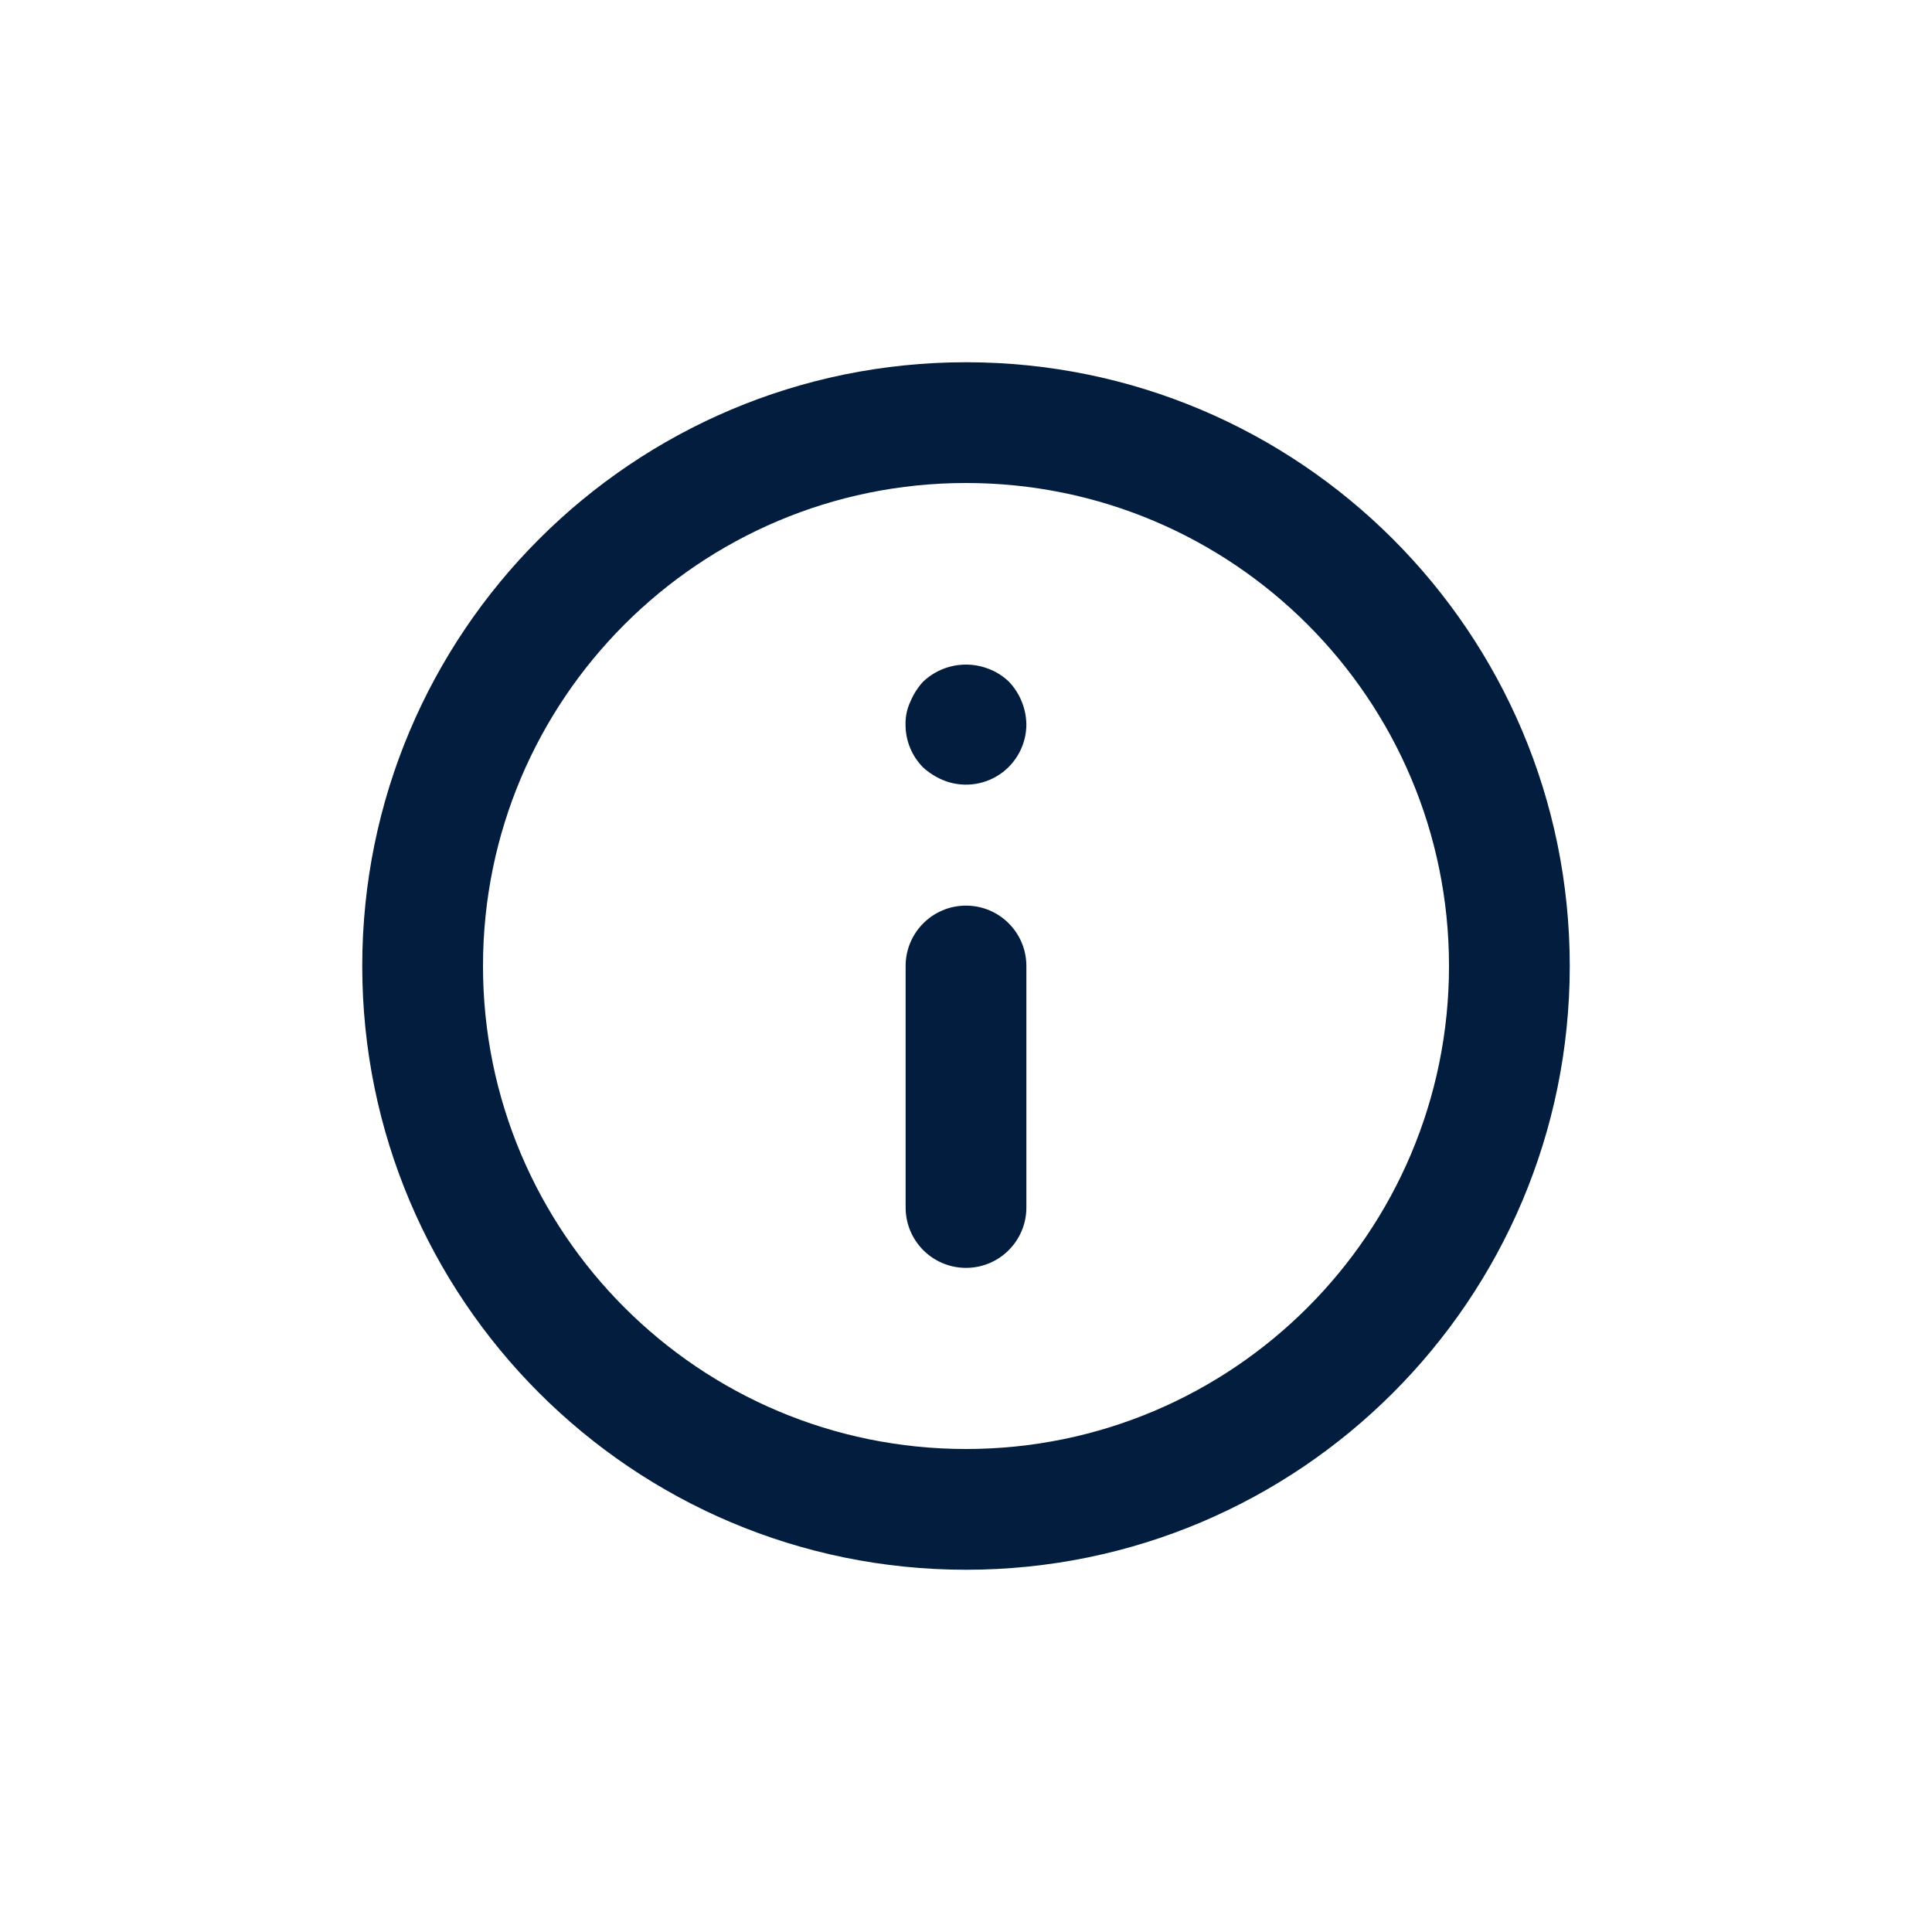
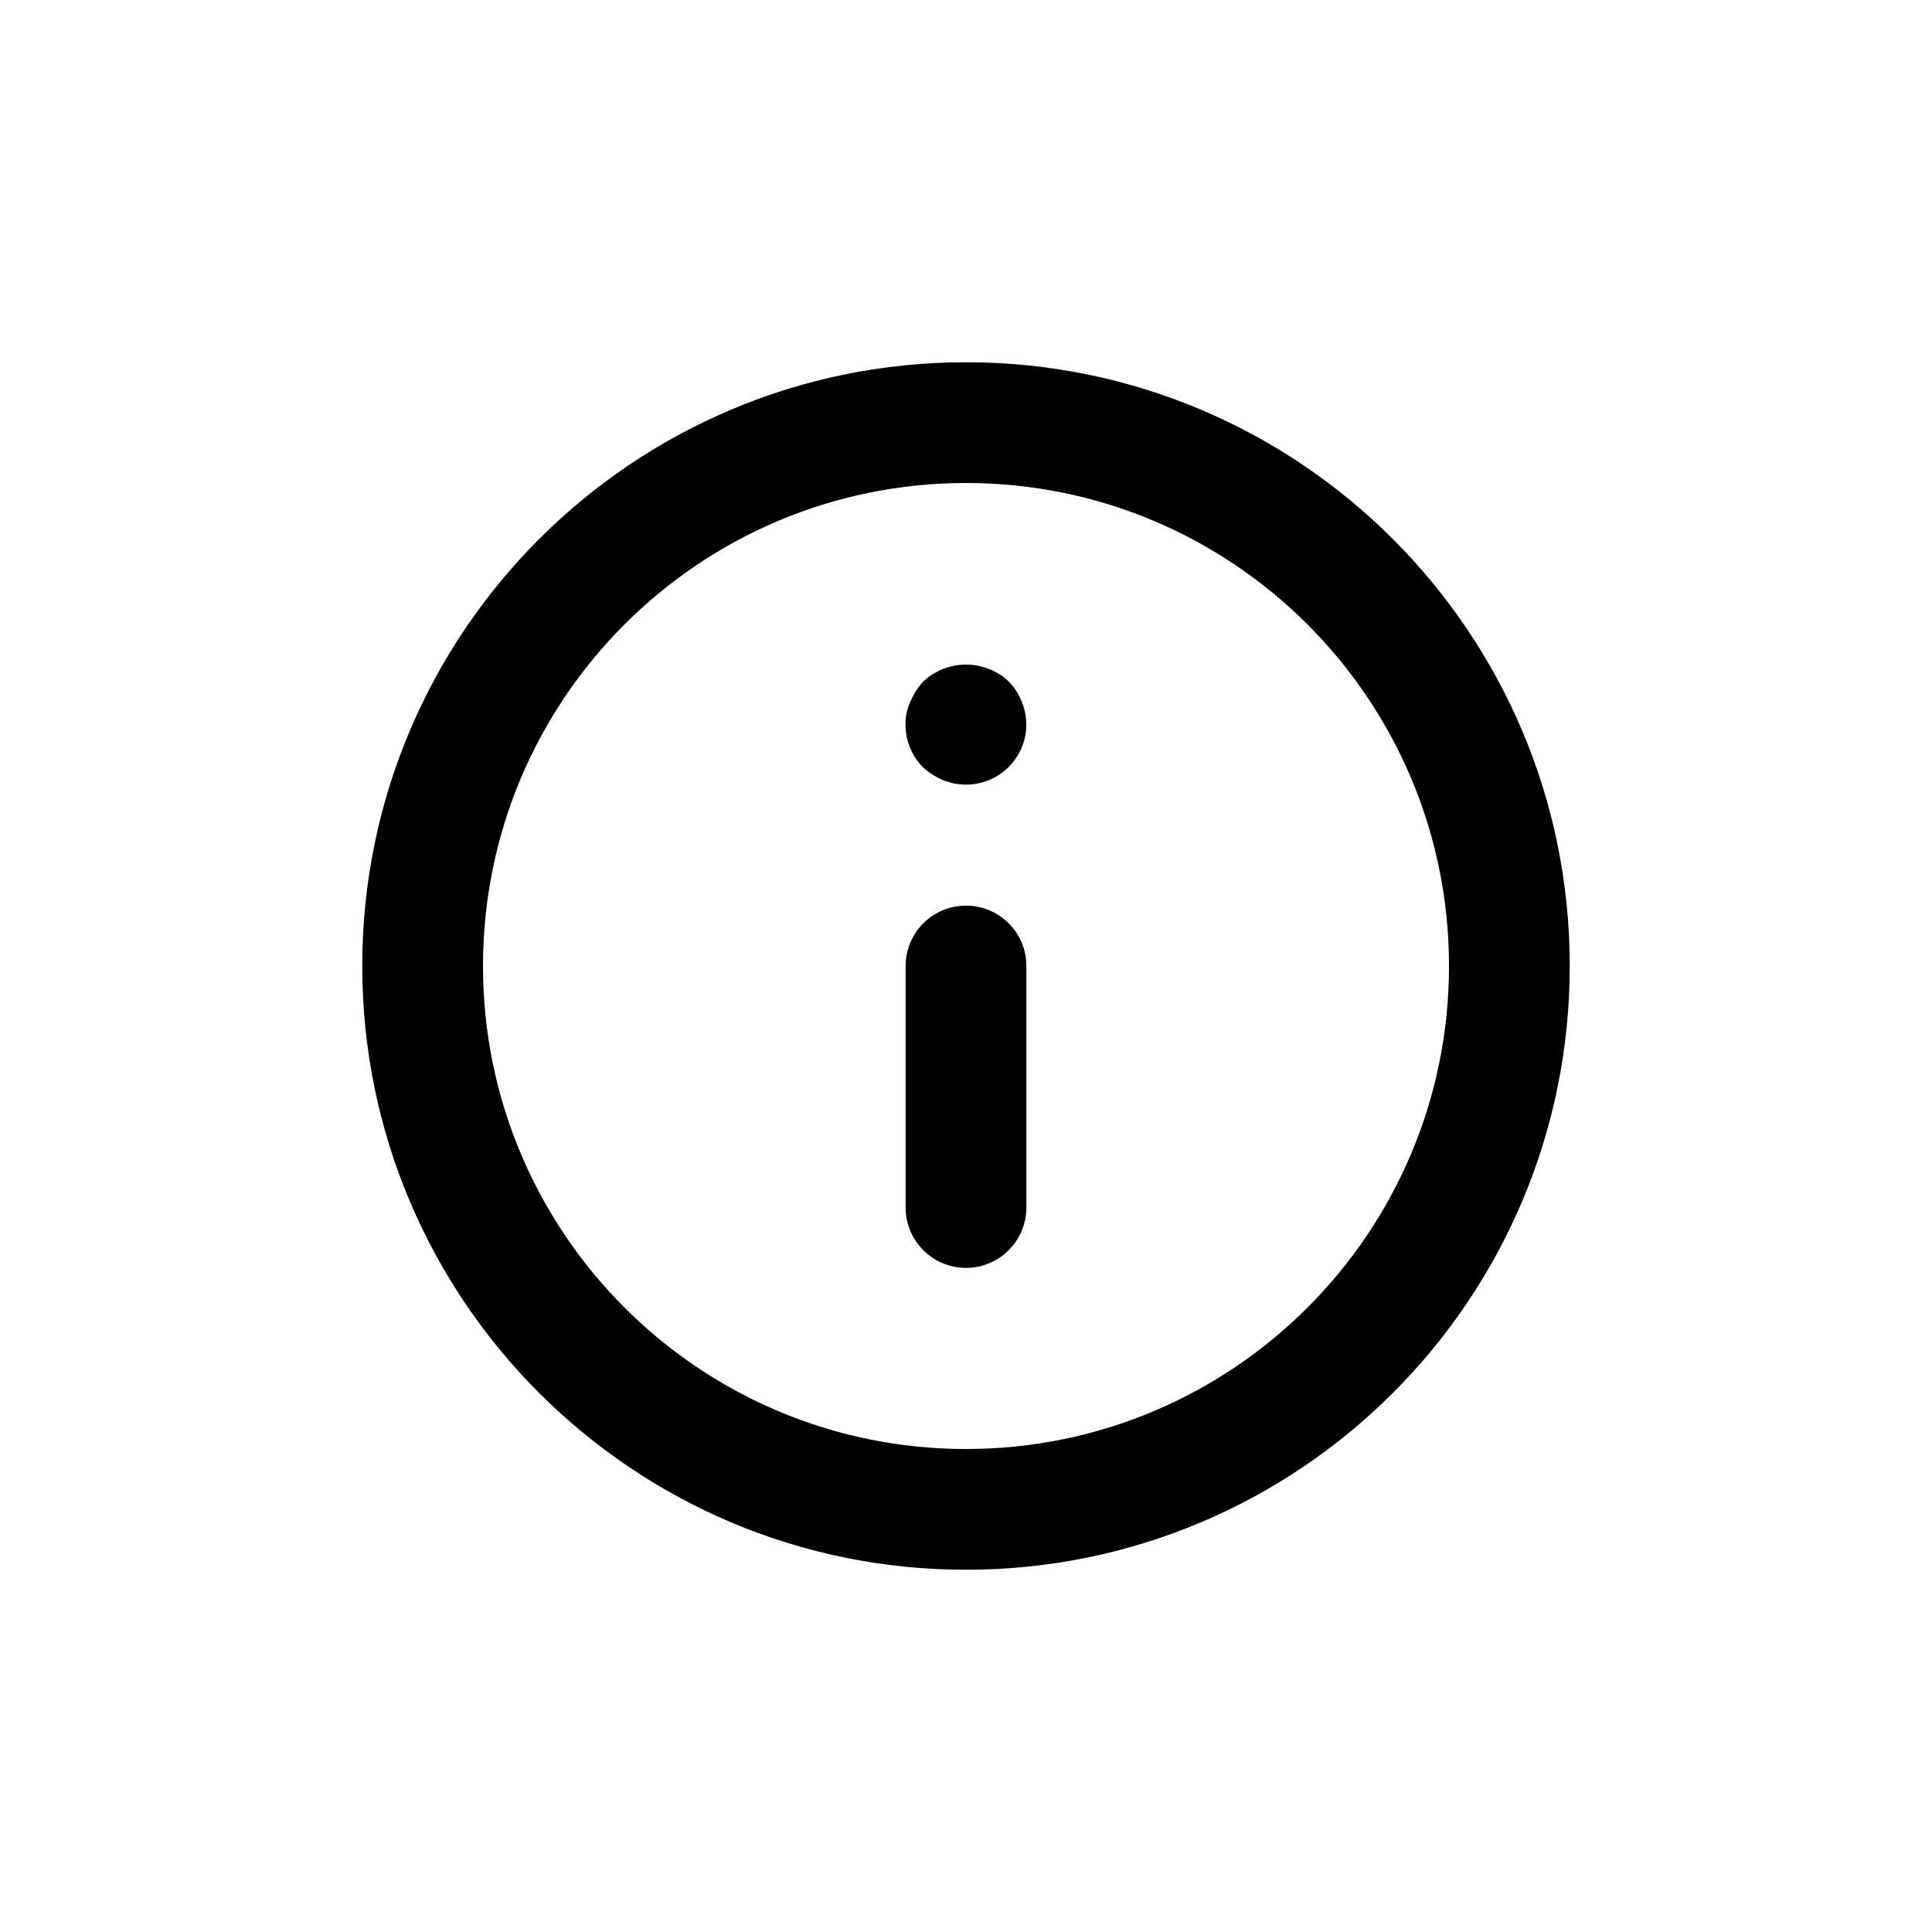
<svg xmlns="http://www.w3.org/2000/svg" id="info_circle_outlined" data-name="info circle outlined" width="24" height="24" viewBox="0 0 24 24">
-   <rect id="Shape" width="24" height="24" fill="#021d3d" opacity="0" />
-   <path id="General_Information" data-name="General Information" d="M9.5,8.75a.75.75,0,0,0-.75.75v3a.75.75,0,0,0,1.5,0v-3A.75.75,0,0,0,9.5,8.75Zm.285-2.94a.775.775,0,0,0-.818.158.863.863,0,0,0-.158.248.63.63,0,0,0-.06.285.75.75,0,0,0,.218.532.862.862,0,0,0,.248.158A.75.75,0,0,0,10.25,6.5a.788.788,0,0,0-.217-.532A.75.75,0,0,0,9.785,5.81ZM9.5,2A7.5,7.5,0,1,0,17,9.5,7.5,7.5,0,0,0,9.5,2Zm0,13.5a6,6,0,1,1,6-6A6,6,0,0,1,9.5,15.5Z" transform="translate(2.5 2.5)" fill="#021d3d" />
+   <rect id="Shape" width="24" height="24" opacity="0" />
+   <path id="General_Information" data-name="General Information" d="M9.5,8.75a.75.75,0,0,0-.75.75v3a.75.75,0,0,0,1.5,0v-3A.75.75,0,0,0,9.5,8.75Zm.285-2.94a.775.775,0,0,0-.818.158.863.863,0,0,0-.158.248.63.63,0,0,0-.06.285.75.75,0,0,0,.218.532.862.862,0,0,0,.248.158A.75.75,0,0,0,10.25,6.5a.788.788,0,0,0-.217-.532A.75.75,0,0,0,9.785,5.81ZM9.5,2A7.5,7.5,0,1,0,17,9.5,7.5,7.5,0,0,0,9.5,2Zm0,13.5a6,6,0,1,1,6-6A6,6,0,0,1,9.5,15.5Z" transform="translate(2.5 2.5)" />
</svg>
